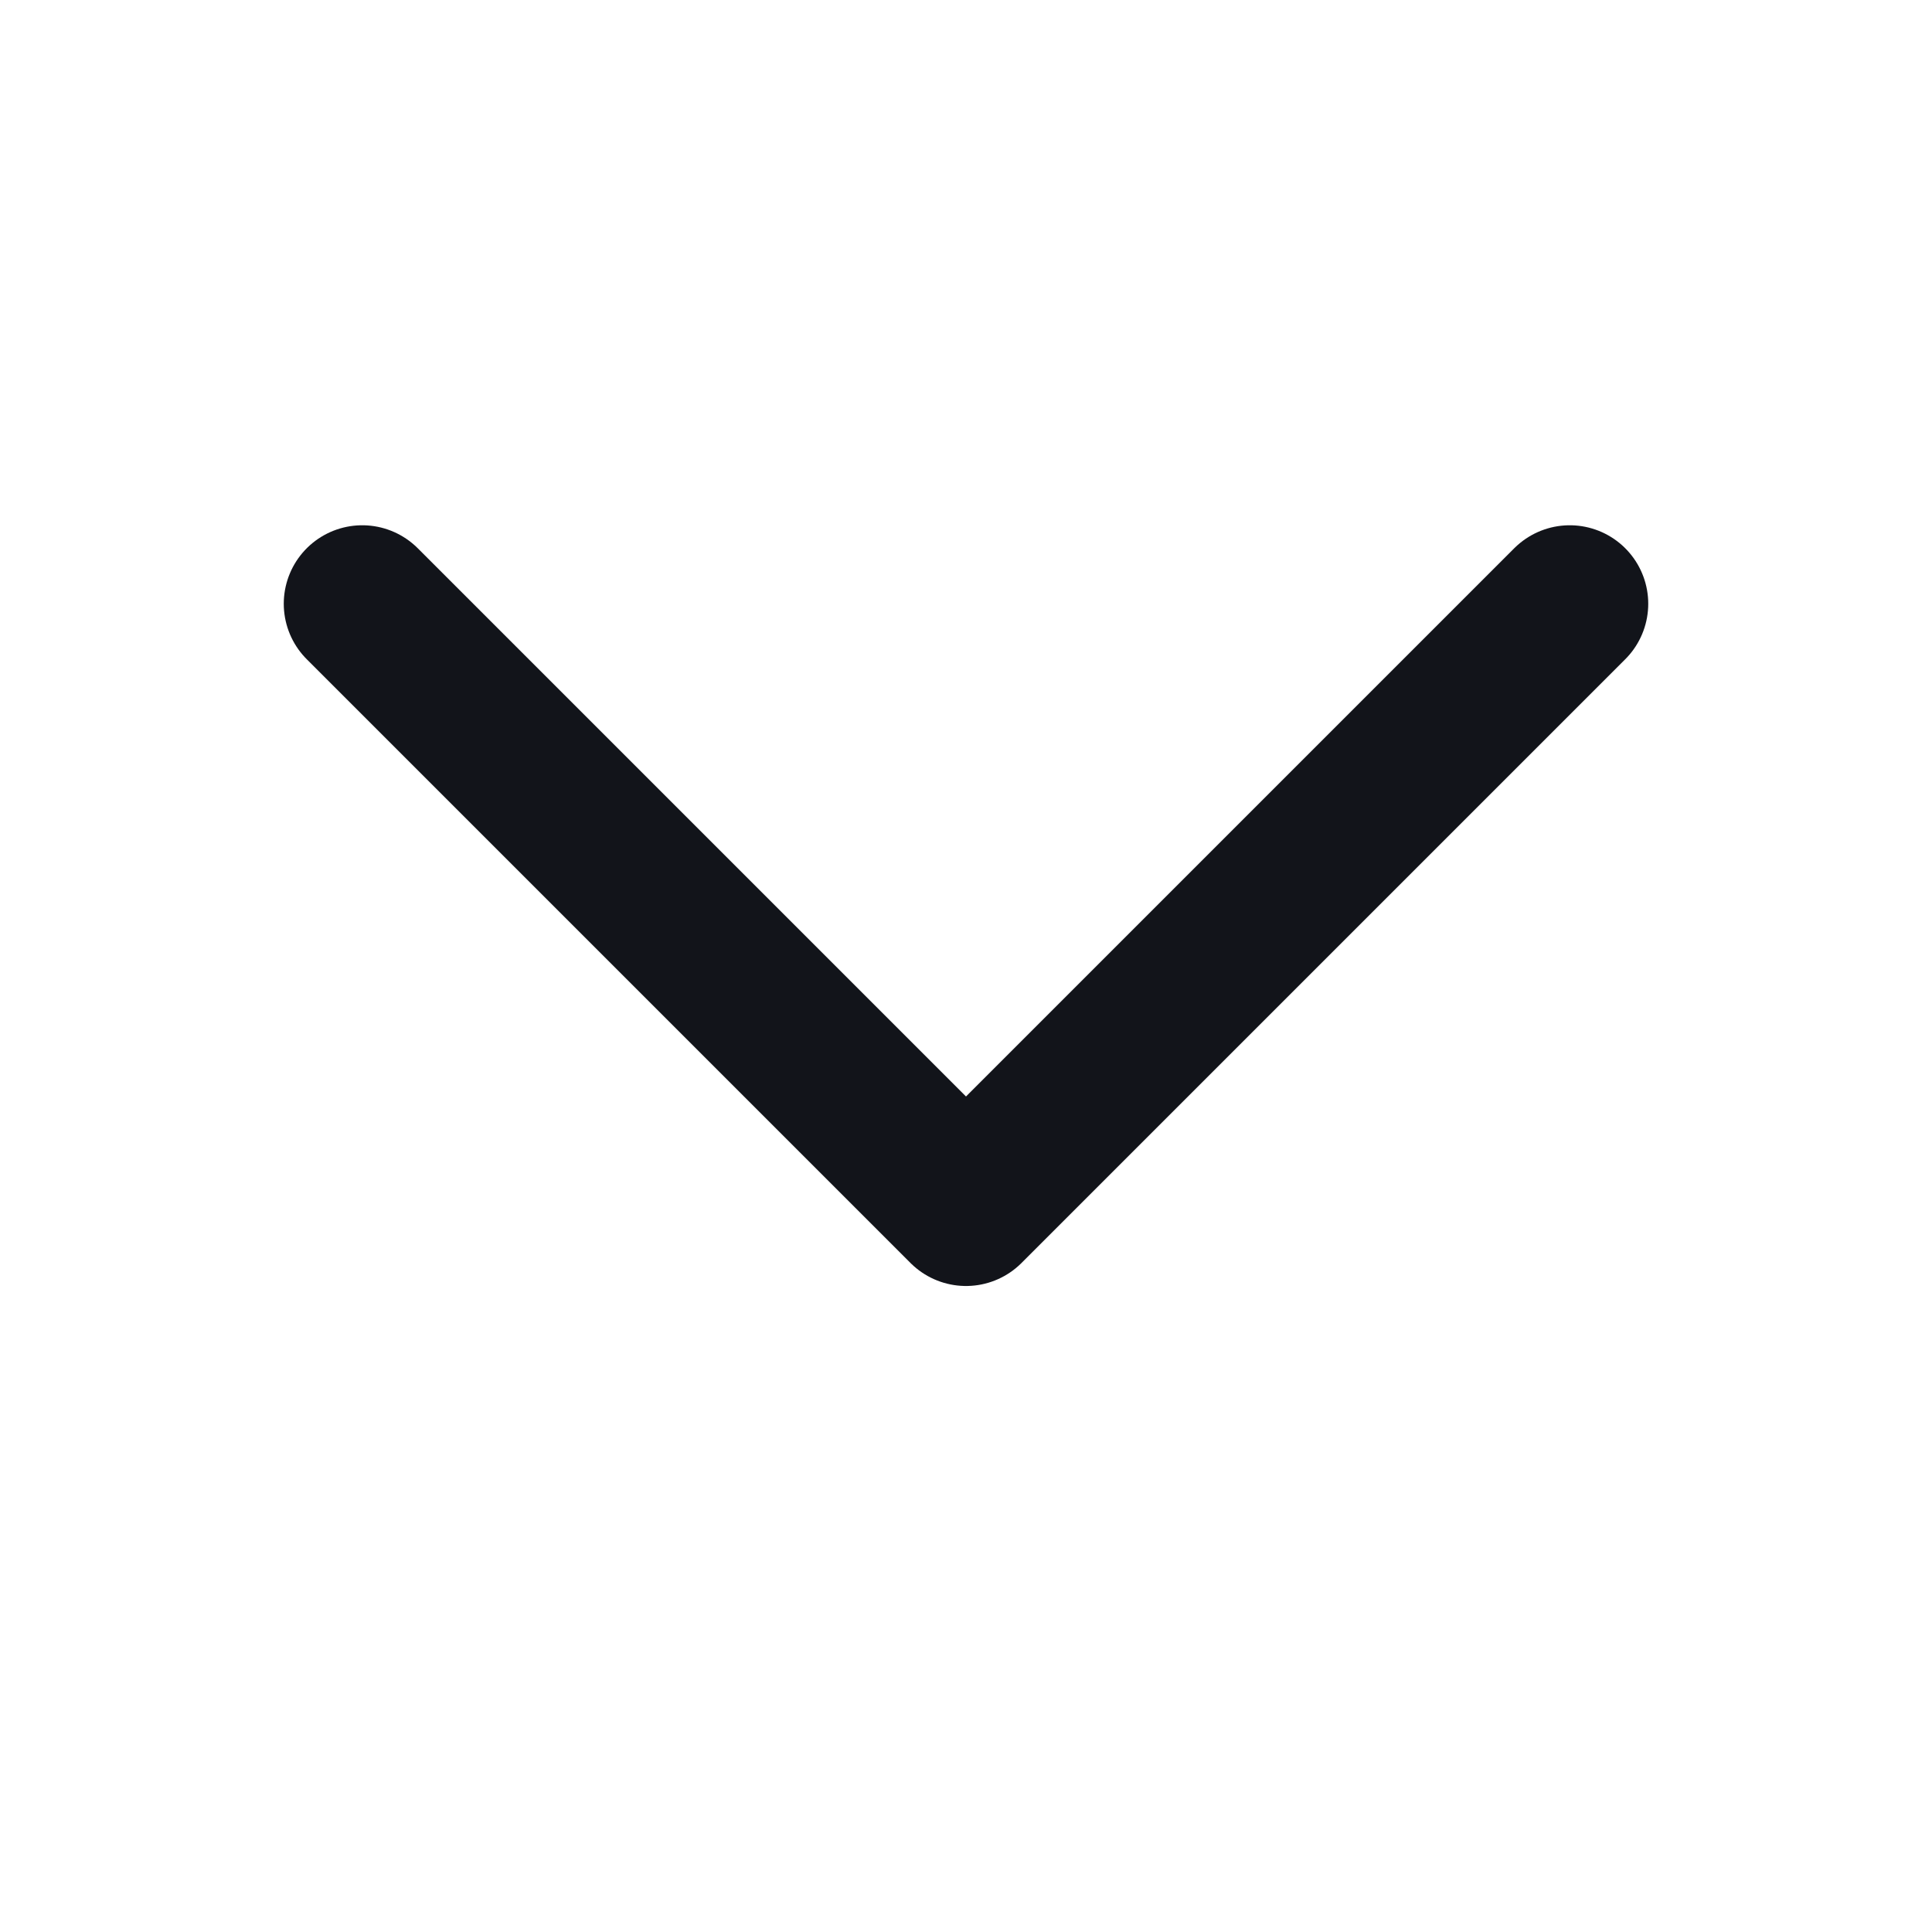
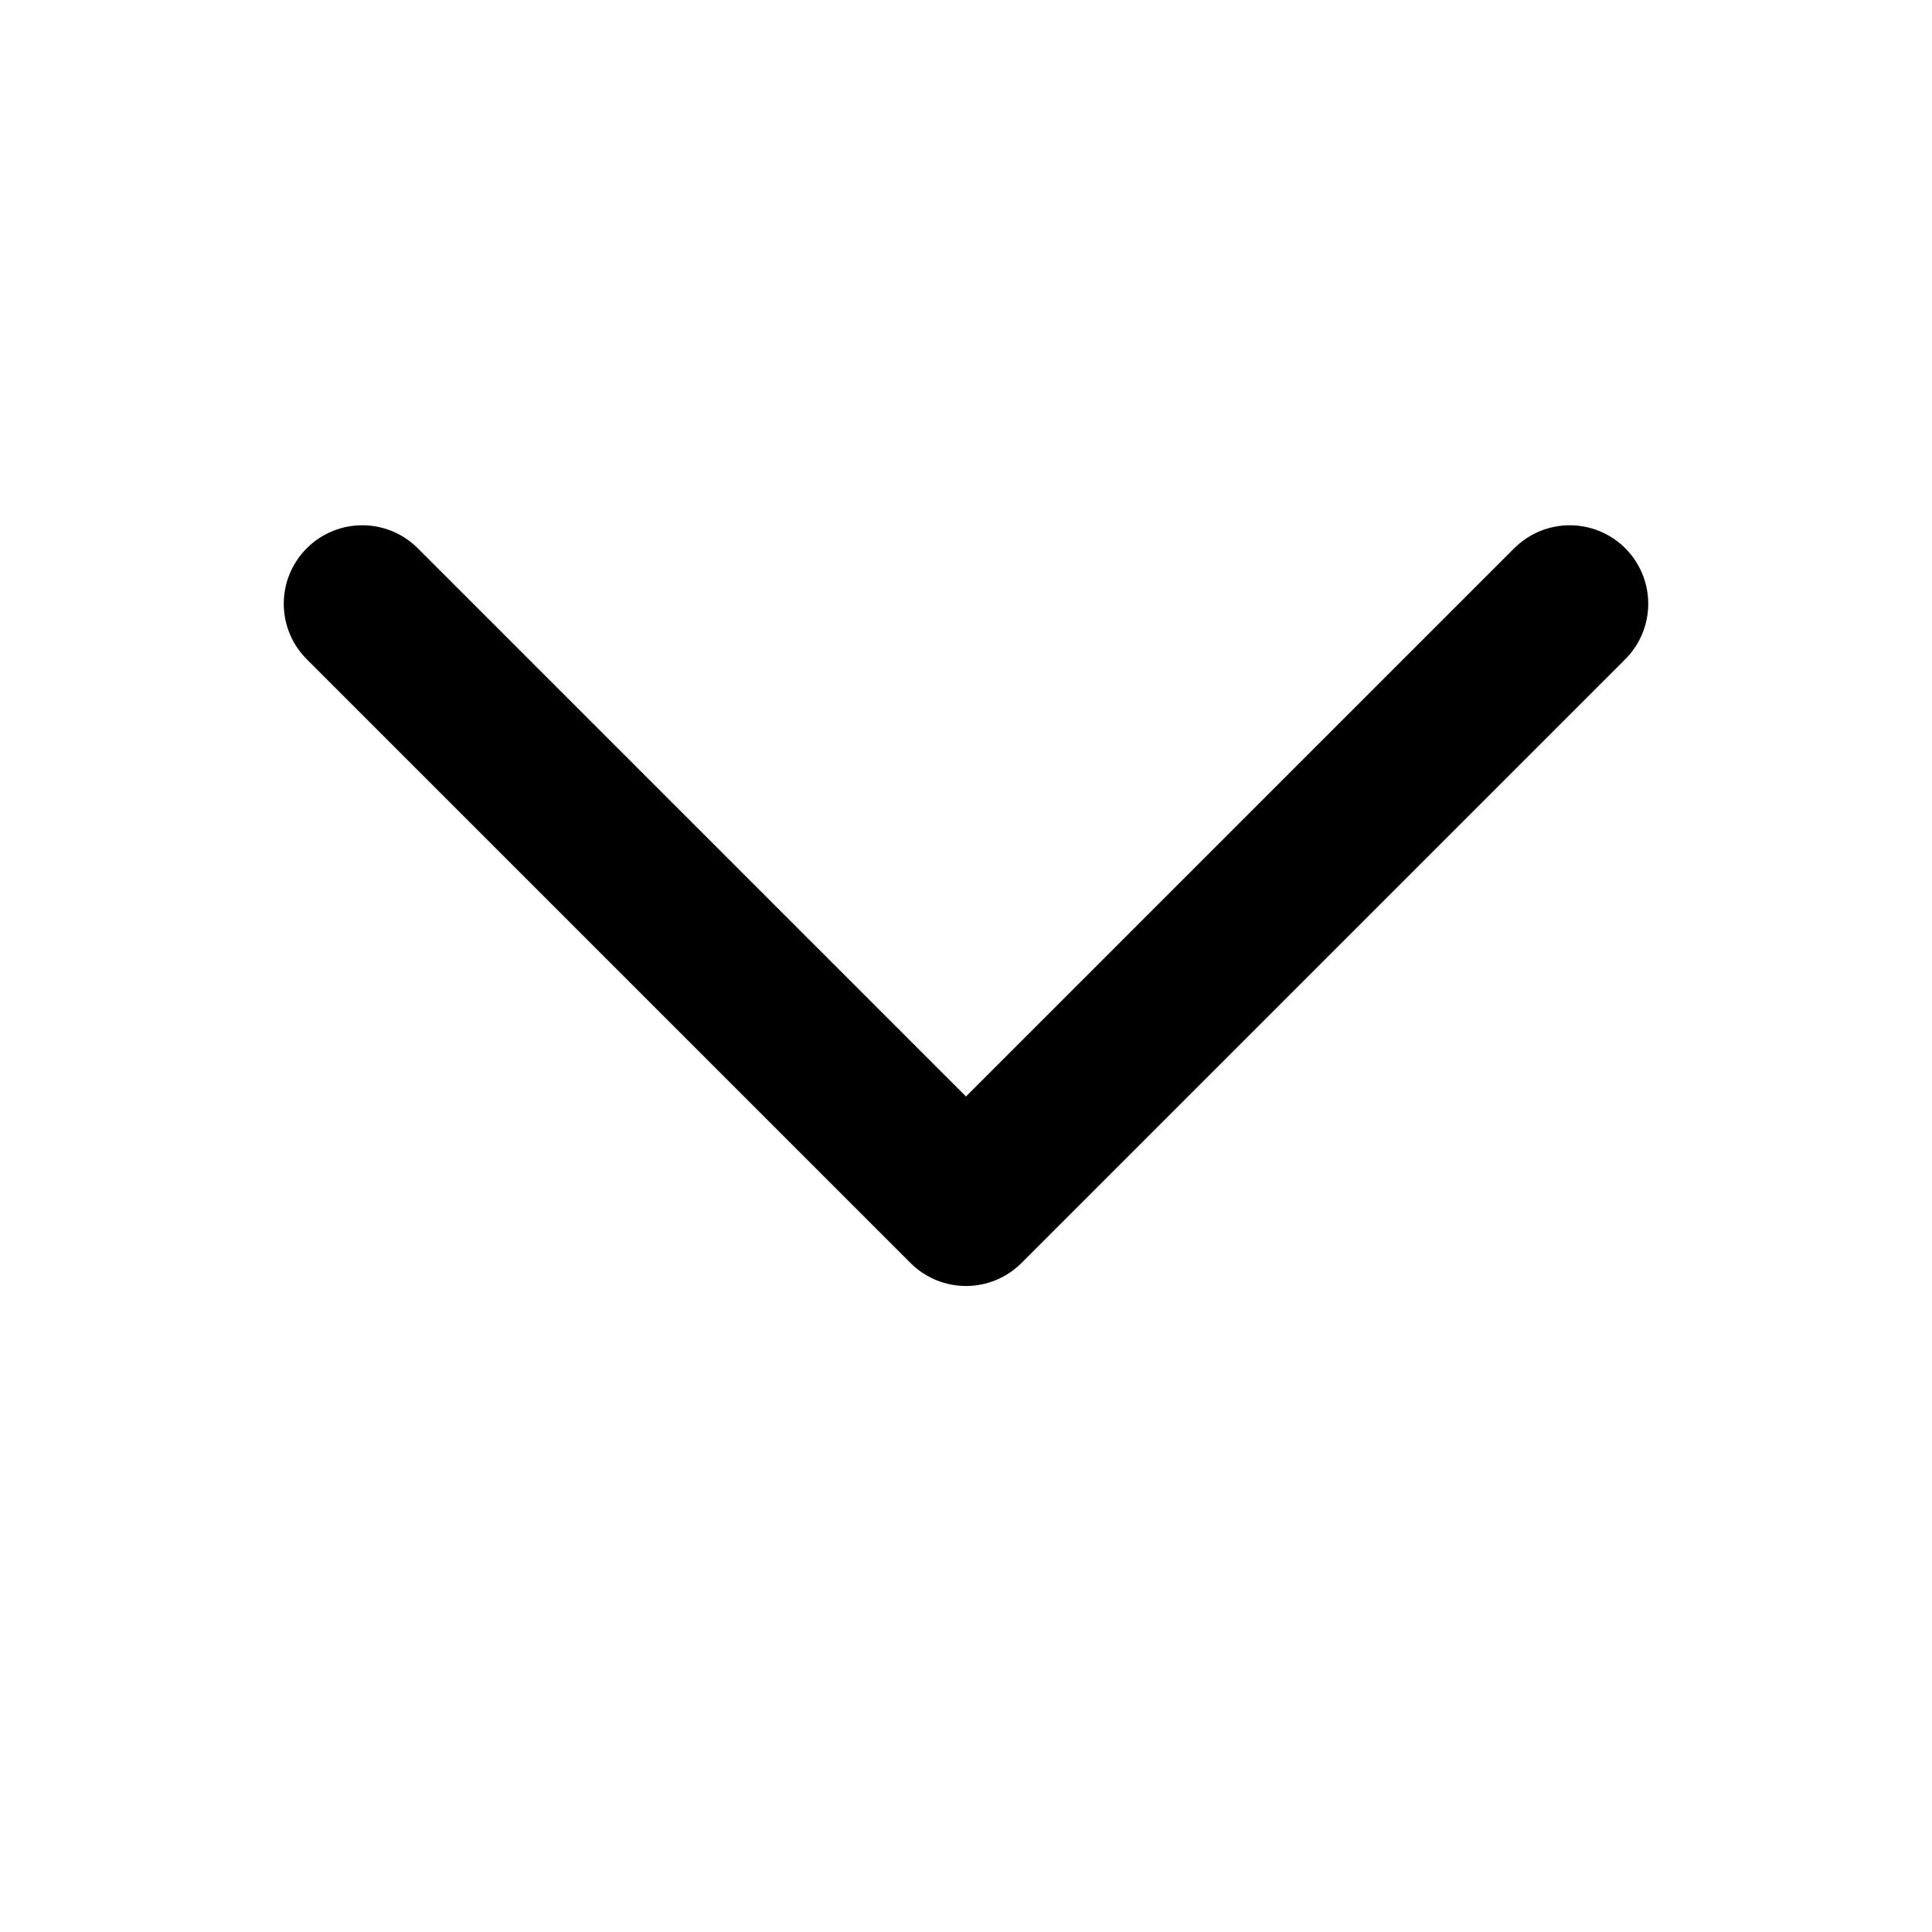
<svg xmlns="http://www.w3.org/2000/svg" width="16" height="16" viewBox="0 0 16 16" fill="none">
-   <path d="M3 5L8 10L13 5" stroke="#12141A" stroke-width="1.3" stroke-linecap="round" stroke-linejoin="round" />
+   <path d="M3 5L8 10L13 5" stroke="currentColor" stroke-width="1.3" stroke-linecap="round" stroke-linejoin="round" />
</svg>
